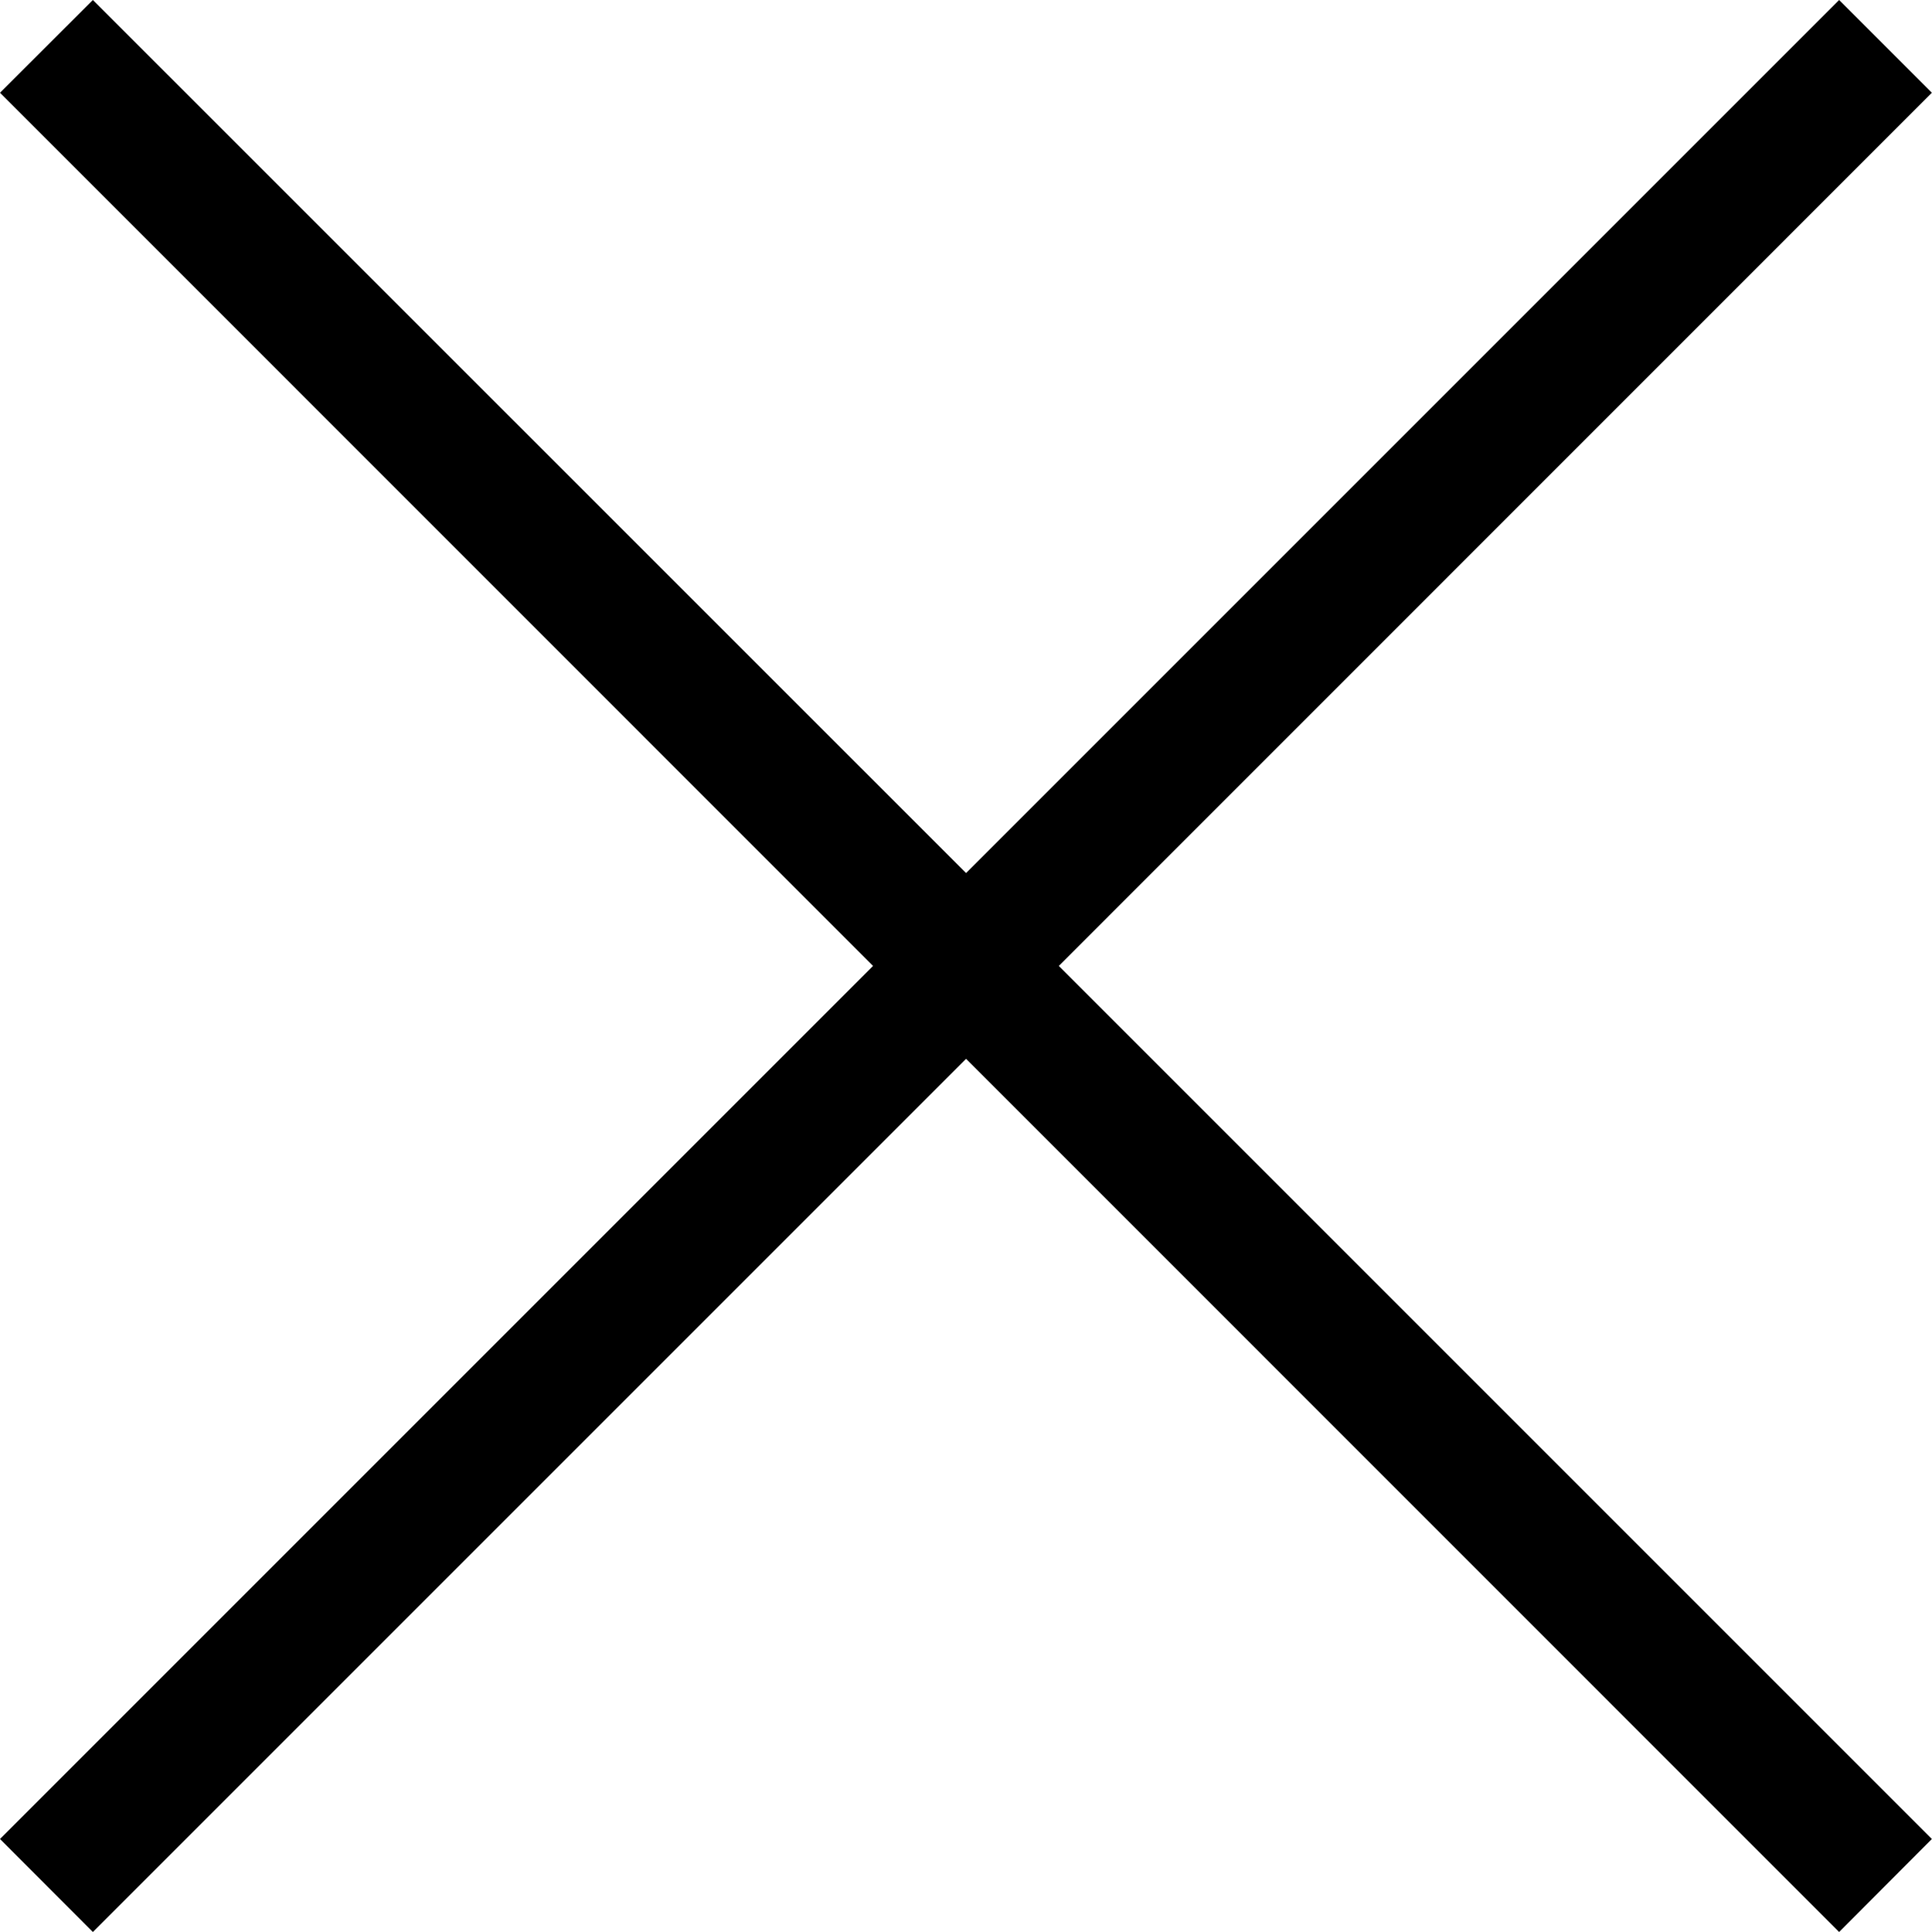
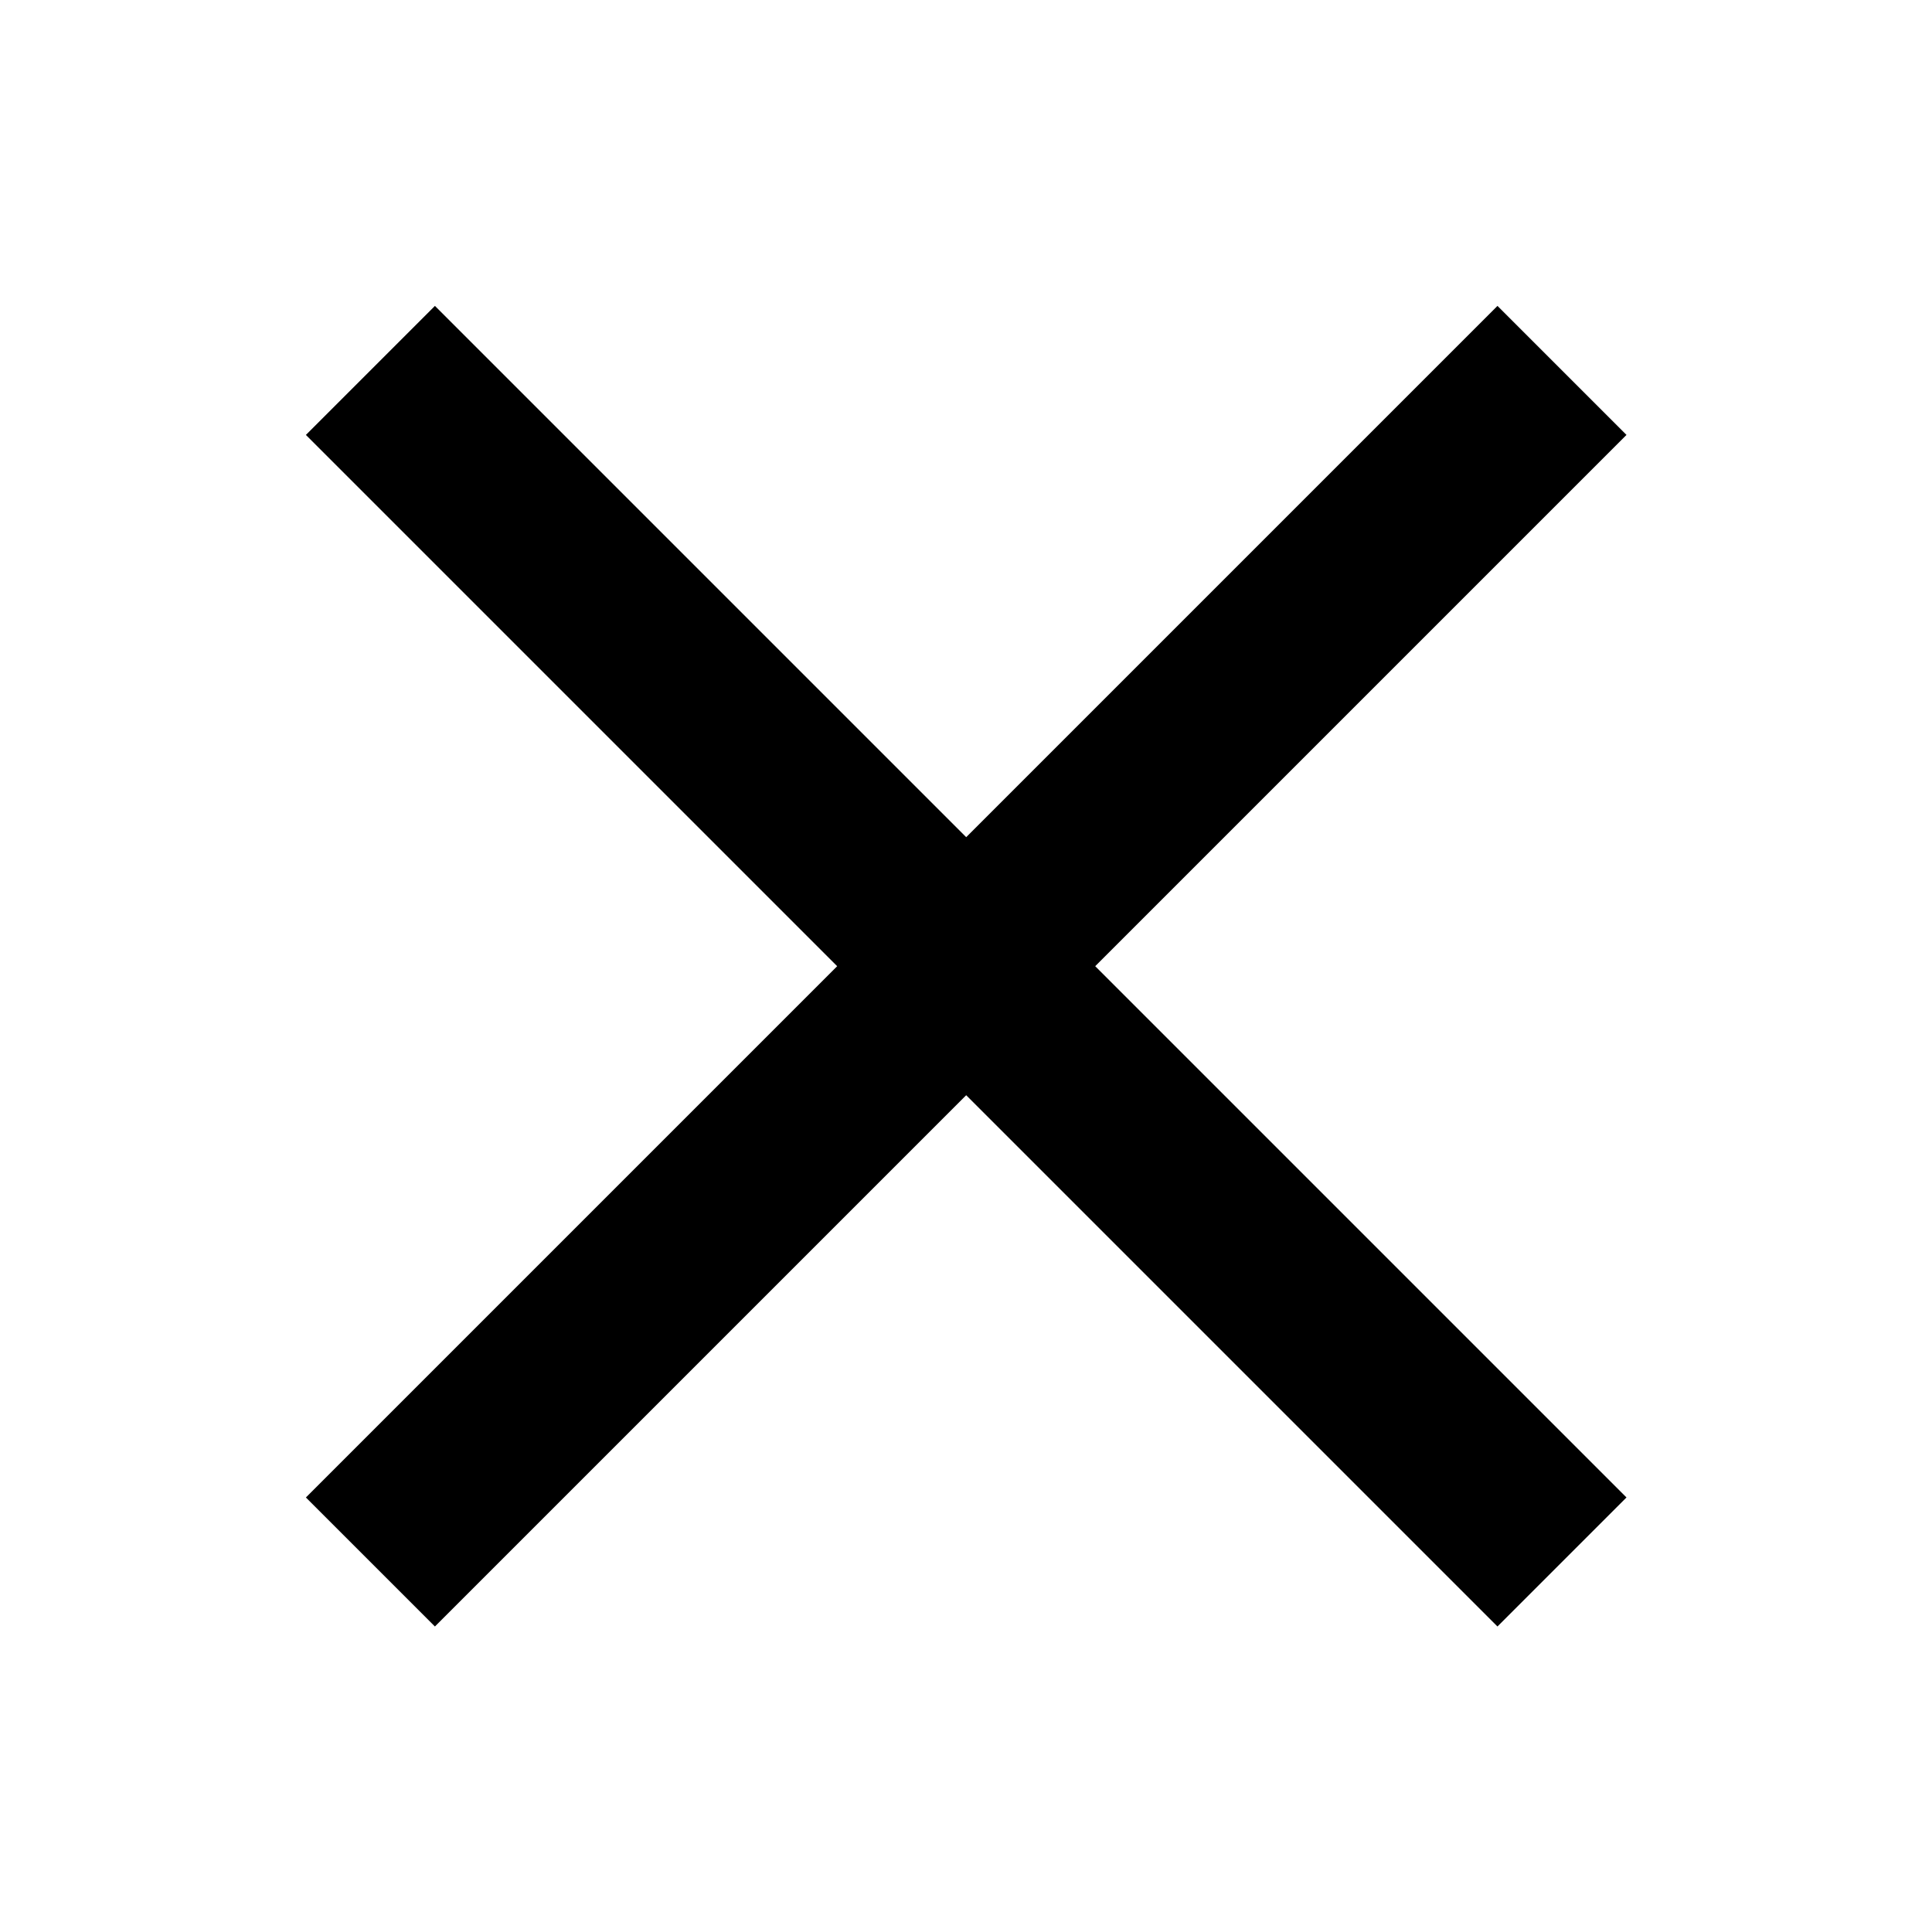
<svg xmlns="http://www.w3.org/2000/svg" viewBox="0 0 1920 1920" version="1.1">
-   <path d="M1827.701 0L960.065 867.636 92.3 0 0 92.168l867.636 867.767L0 1827.57 92.299 1920l867.766-867.766L1827.701 1920l92.168-92.43-867.635-867.635 867.635-867.767z" stroke="none" stroke-width="1" fill-rule="evenodd" />
+   <path d="M960.195 831.973L432.222 304 304 432.222l527.973 527.973L304 1488.168l128.222 128.222 527.973-527.973 527.973 527.973 128.222-128.222-527.973-527.973 527.973-527.973L1488.168 304z" fill-rule="nonzero" stroke="none" stroke-width="1" />
</svg>
